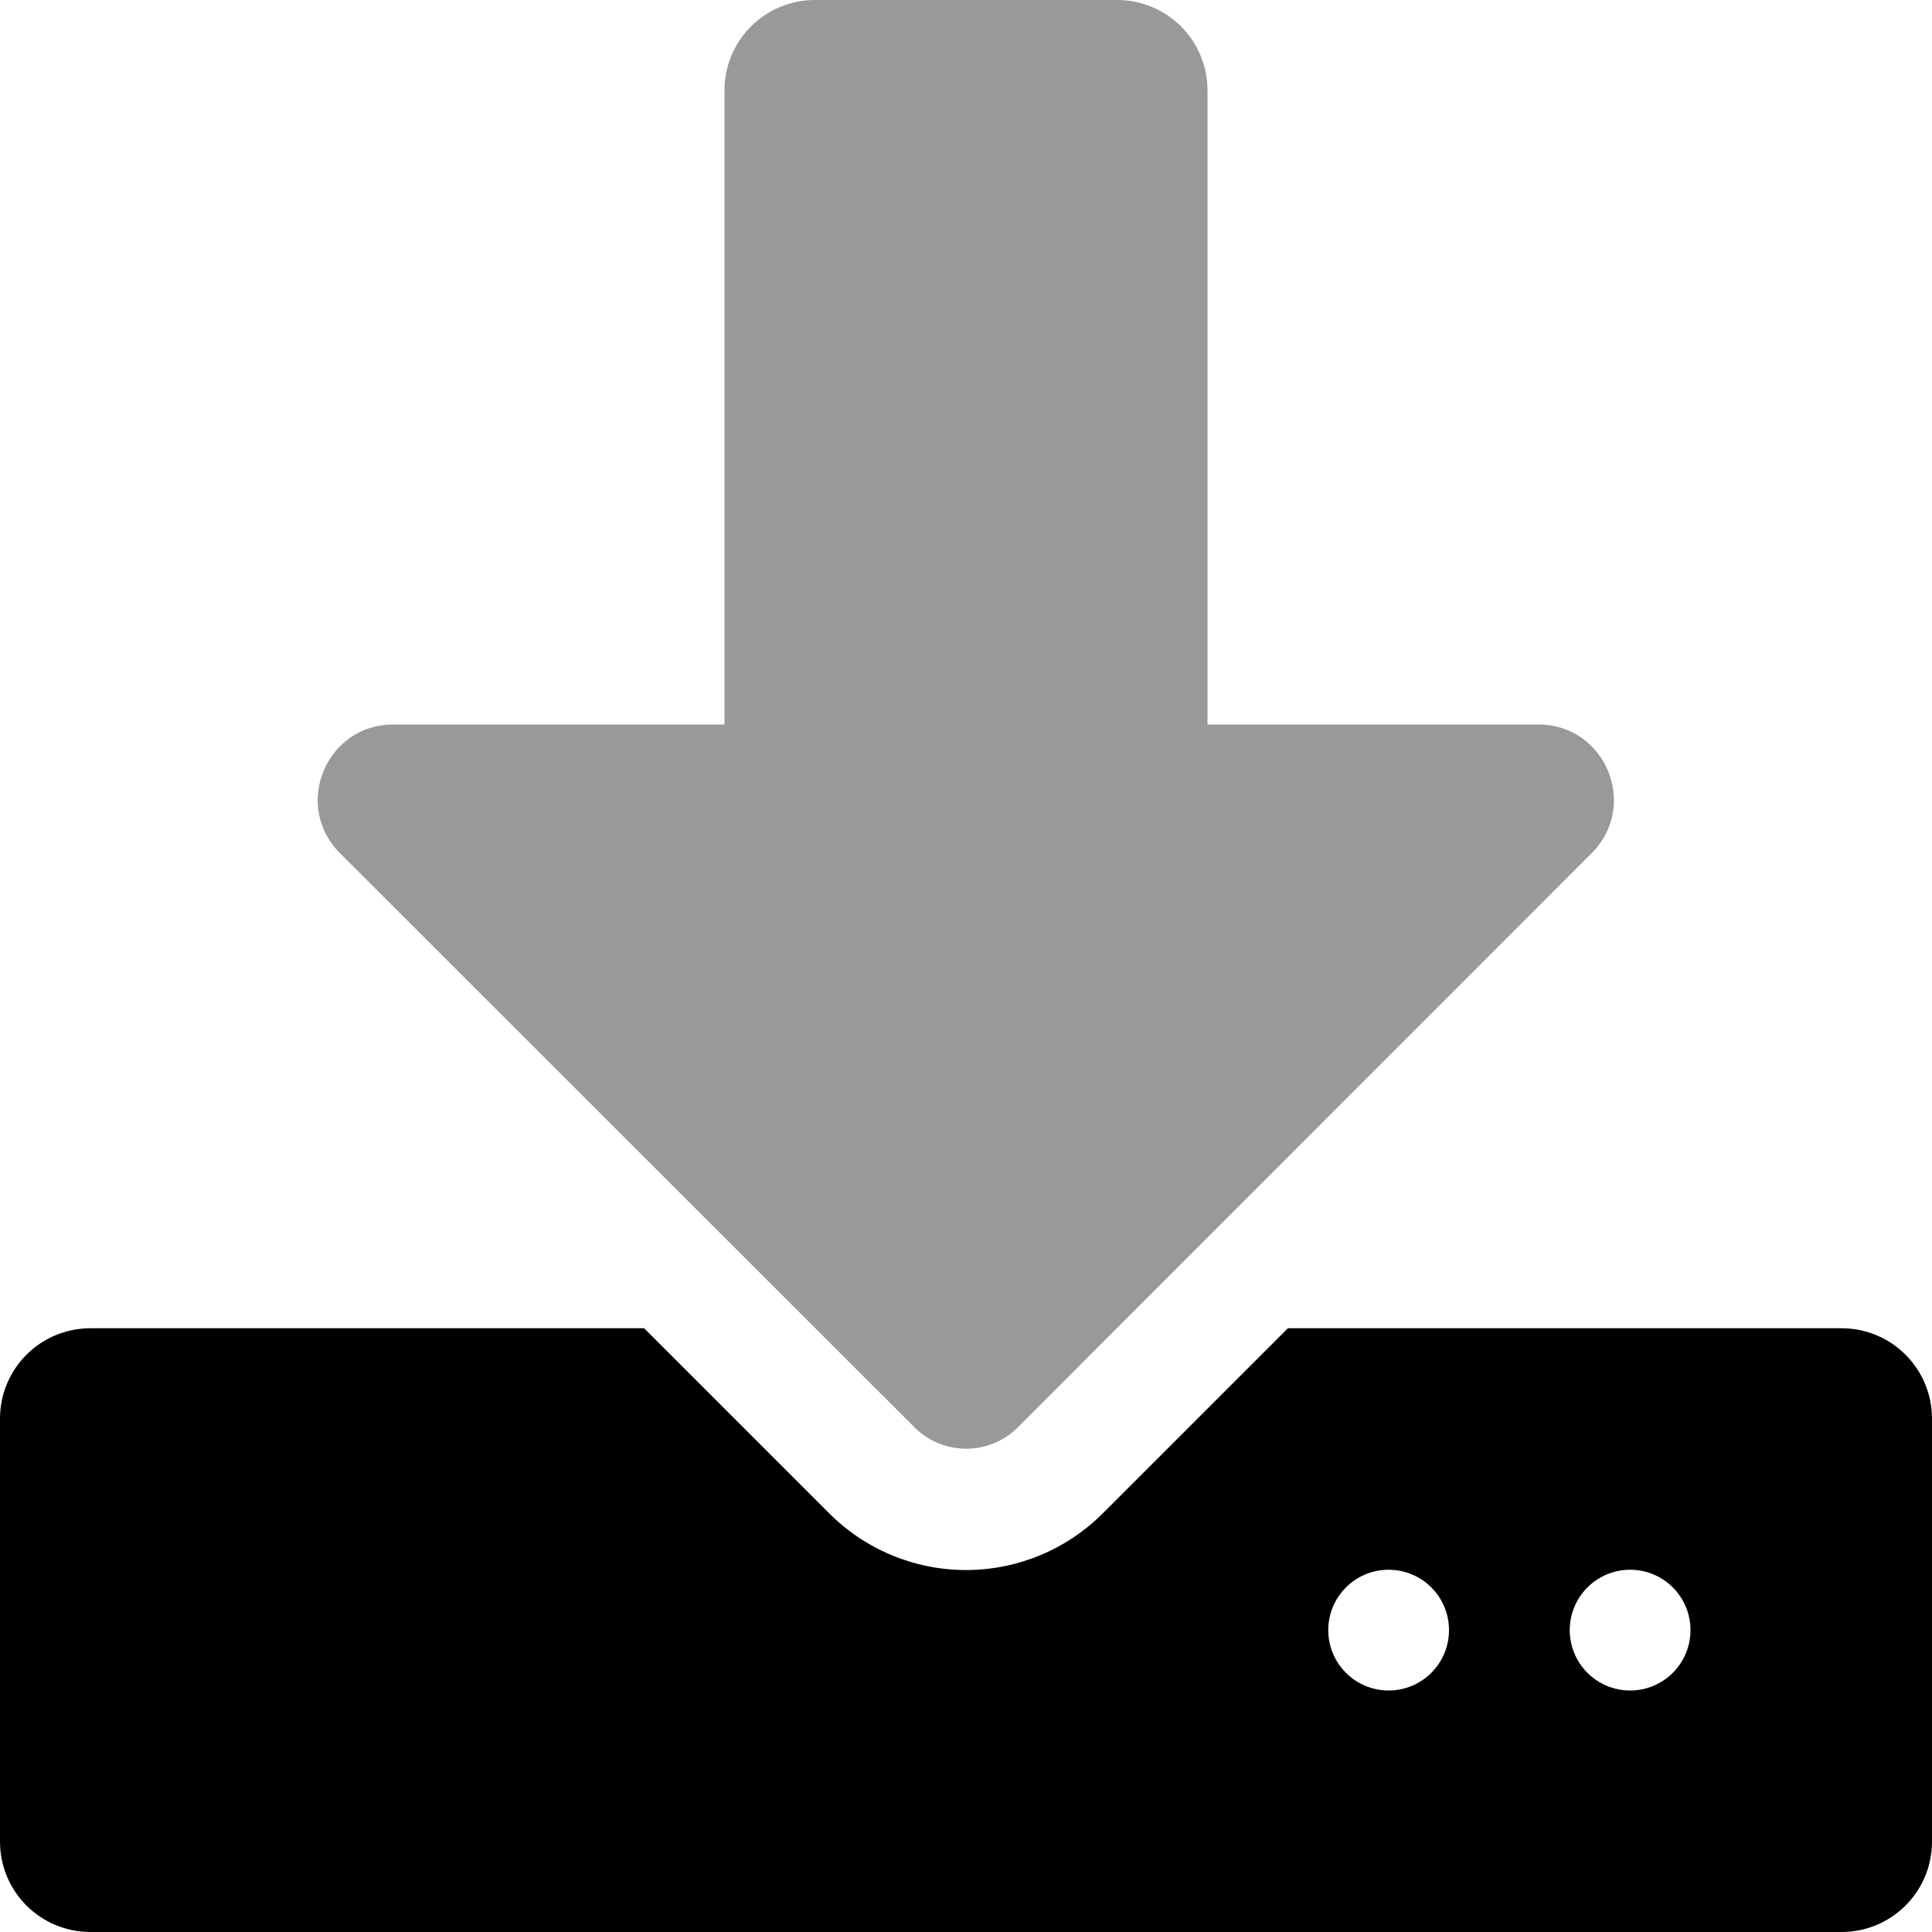
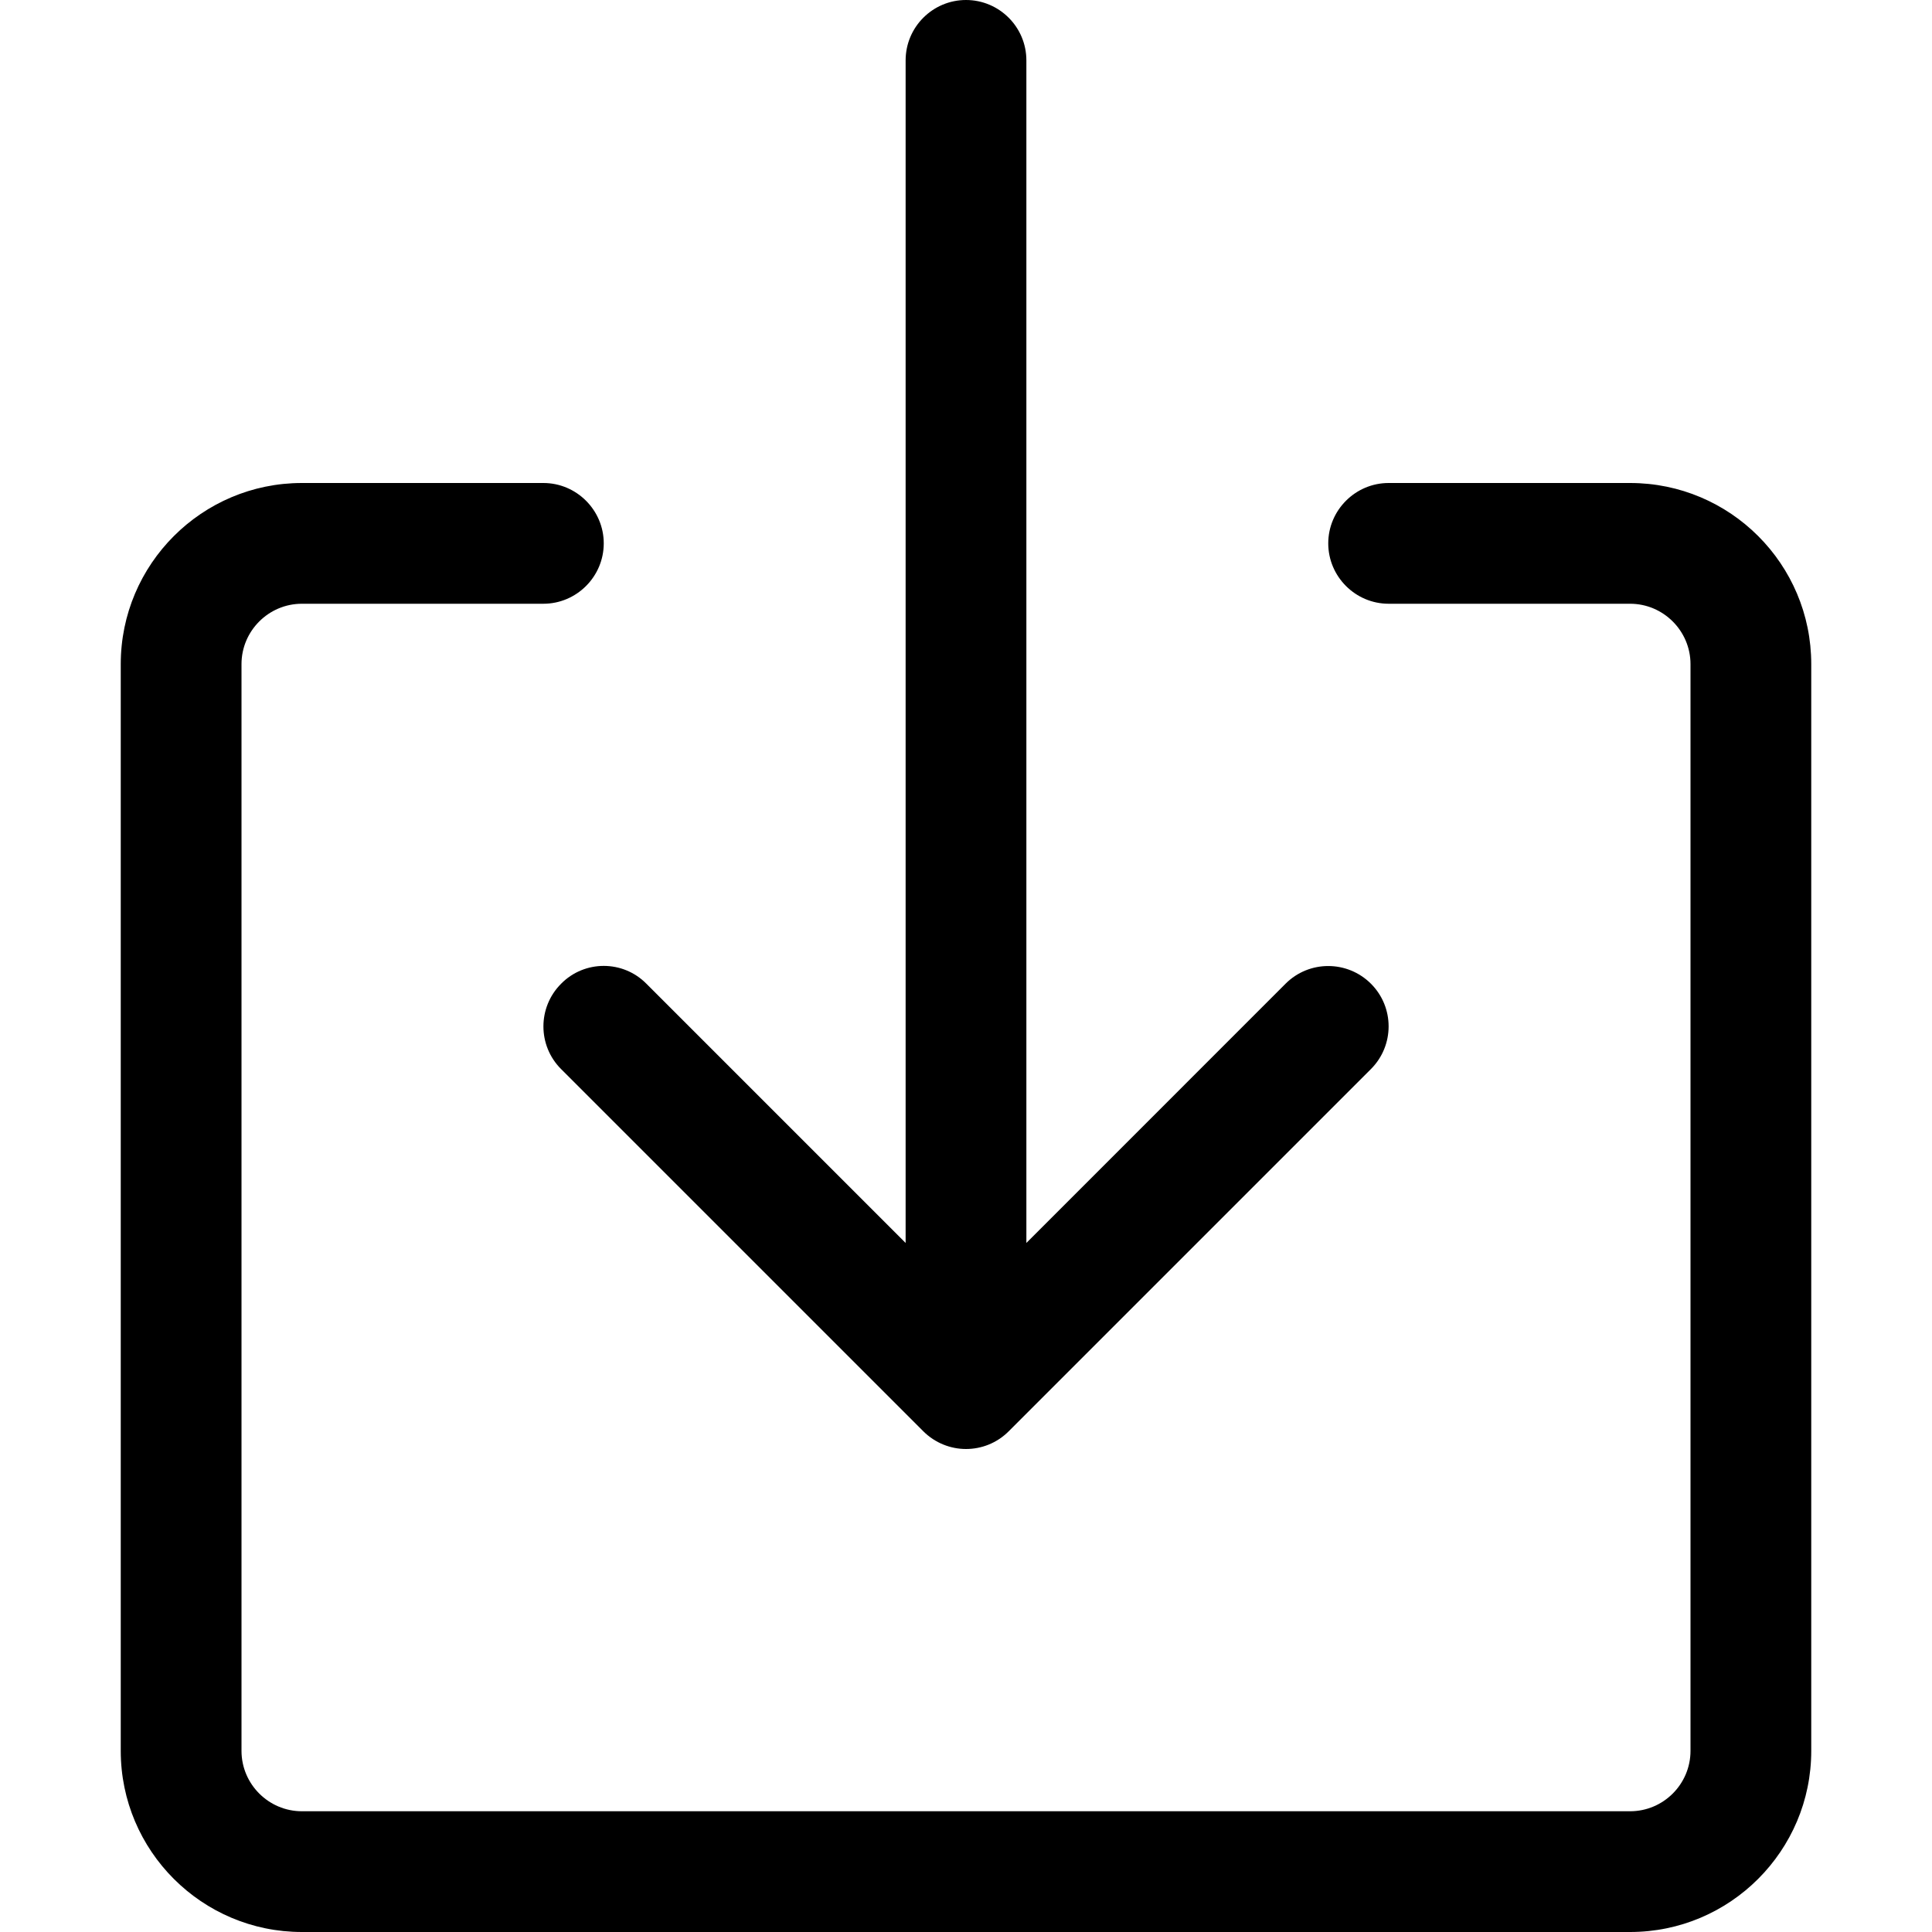
- <svg xmlns="http://www.w3.org/2000/svg" aria-hidden="true" focusable="false" data-prefix="fad" data-icon="download" class="svg-inline--fa fa-download fa-w-16" role="img" viewBox="0 0 512 512">
-   <g class="fa-group">
-     <path class="fa-secondary" fill="currentColor" d="M320 24v168h87.7c17.8 0 26.7 21.5 14.1 34.1L269.7 378.3a19.37 19.37 0 0 1-27.3 0L90.1 226.1c-12.6-12.6-3.7-34.1 14.1-34.1H192V24a23.94 23.94 0 0 1 24-24h80a23.94 23.94 0 0 1 24 24z" opacity="0.4" />
-     <path class="fa-primary" fill="currentColor" d="M488 352H341.3l-49 49a51.24 51.24 0 0 1-72.6 0l-49-49H24a23.94 23.94 0 0 0-24 24v112a23.94 23.94 0 0 0 24 24h464a23.94 23.94 0 0 0 24-24V376a23.94 23.94 0 0 0-24-24zm-120 96a16 16 0 1 1 16-16 16 16 0 0 1-16 16zm64 0a16 16 0 1 1 16-16 16 16 0 0 1-16 16z" />
-   </g>
+ <svg xmlns="http://www.w3.org/2000/svg" aria-hidden="true" focusable="false" data-prefix="fal" data-icon="arrow-down-to-square" class="svg-inline--fa fa-arrow-down-to-square" role="img" viewBox="0 0 512 512">
+   <path fill="currentColor" d="M432 128h-64C359.2 128 352 135.2 352 144S359.2 160 368 160h64C440.8 160 448 167.2 448 176v288c0 8.812-7.188 16-16 16h-352C71.19 480 64 472.8 64 464v-288C64 167.2 71.19 160 80 160h64C152.8 160 160 152.8 160 144S152.8 128 144 128h-64C53.53 128 32 149.5 32 176v288C32 490.5 53.53 512 80 512h352c26.47 0 48-21.53 48-48v-288C480 149.5 458.5 128 432 128zM148.7 260.7c-6.25 6.25-6.25 16.38 0 22.62l96 96C247.8 382.4 251.9 384 256 384s8.188-1.562 11.31-4.688l96-96c6.25-6.25 6.25-16.38 0-22.62s-16.38-6.25-22.62 0L272 329.4V16C272 7.156 264.8 0 256 0S240 7.156 240 16v313.4L171.3 260.7C165.1 254.4 154.9 254.4 148.7 260.7z" />
</svg>
